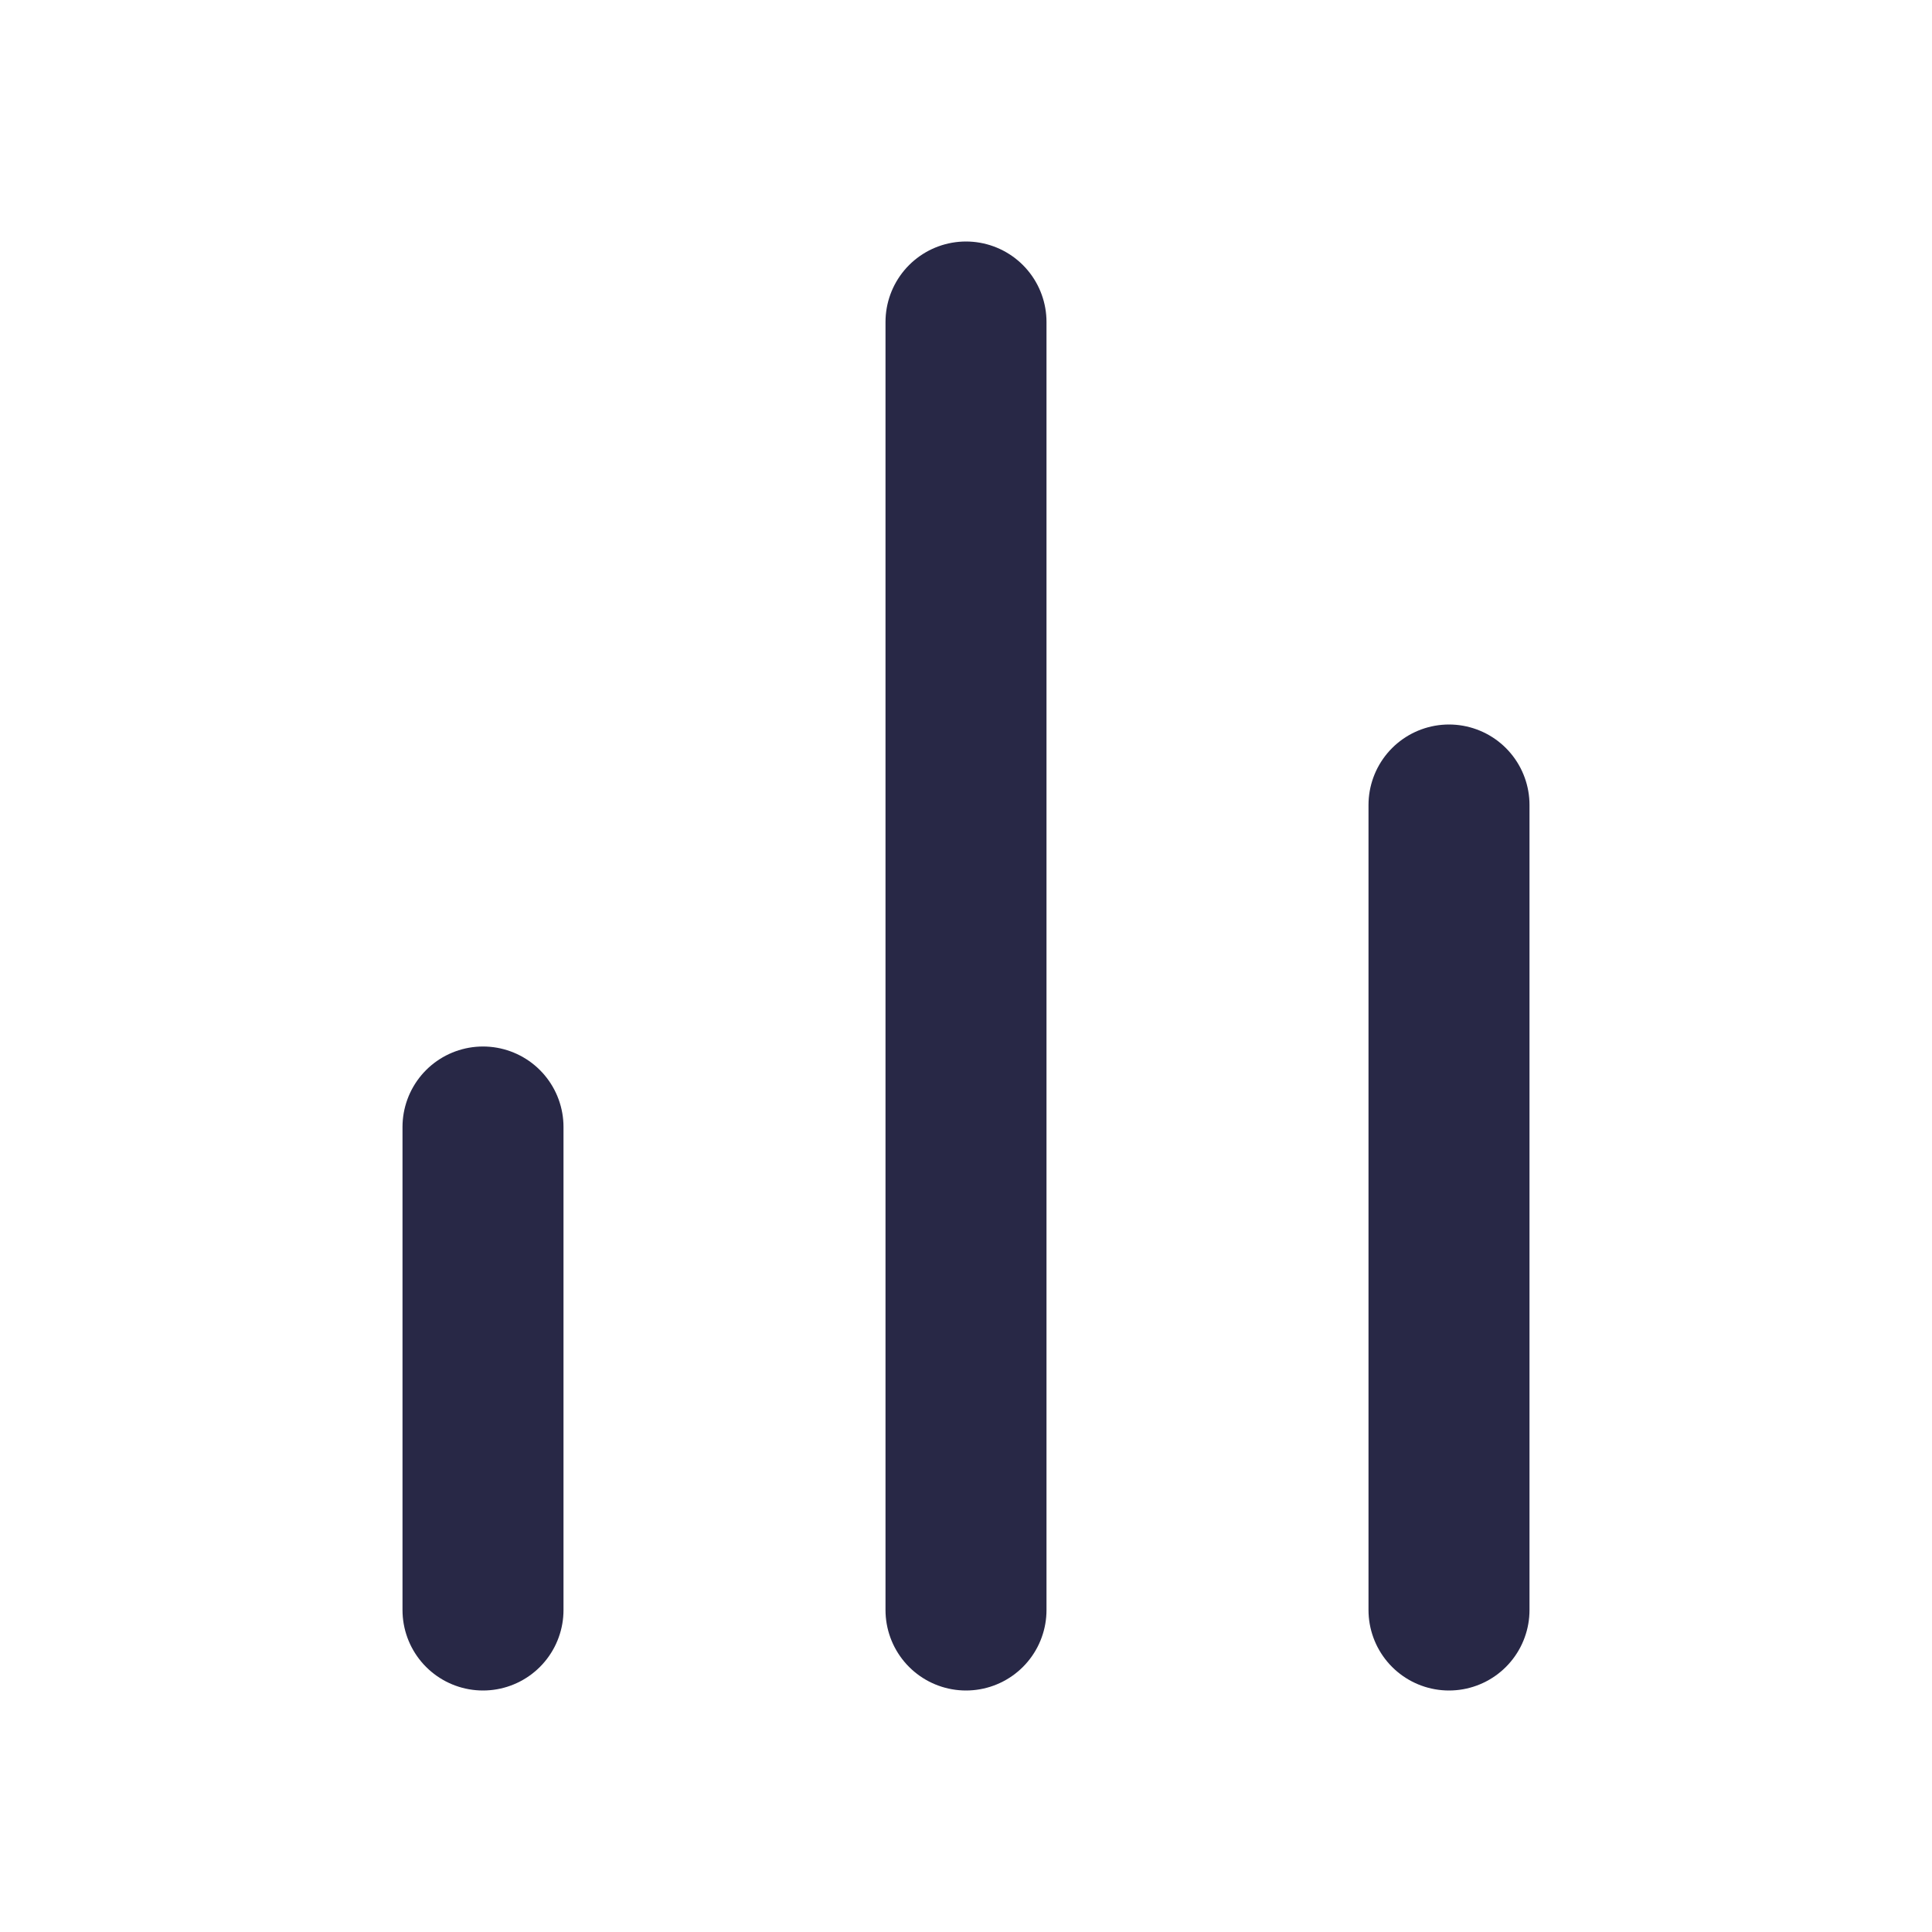
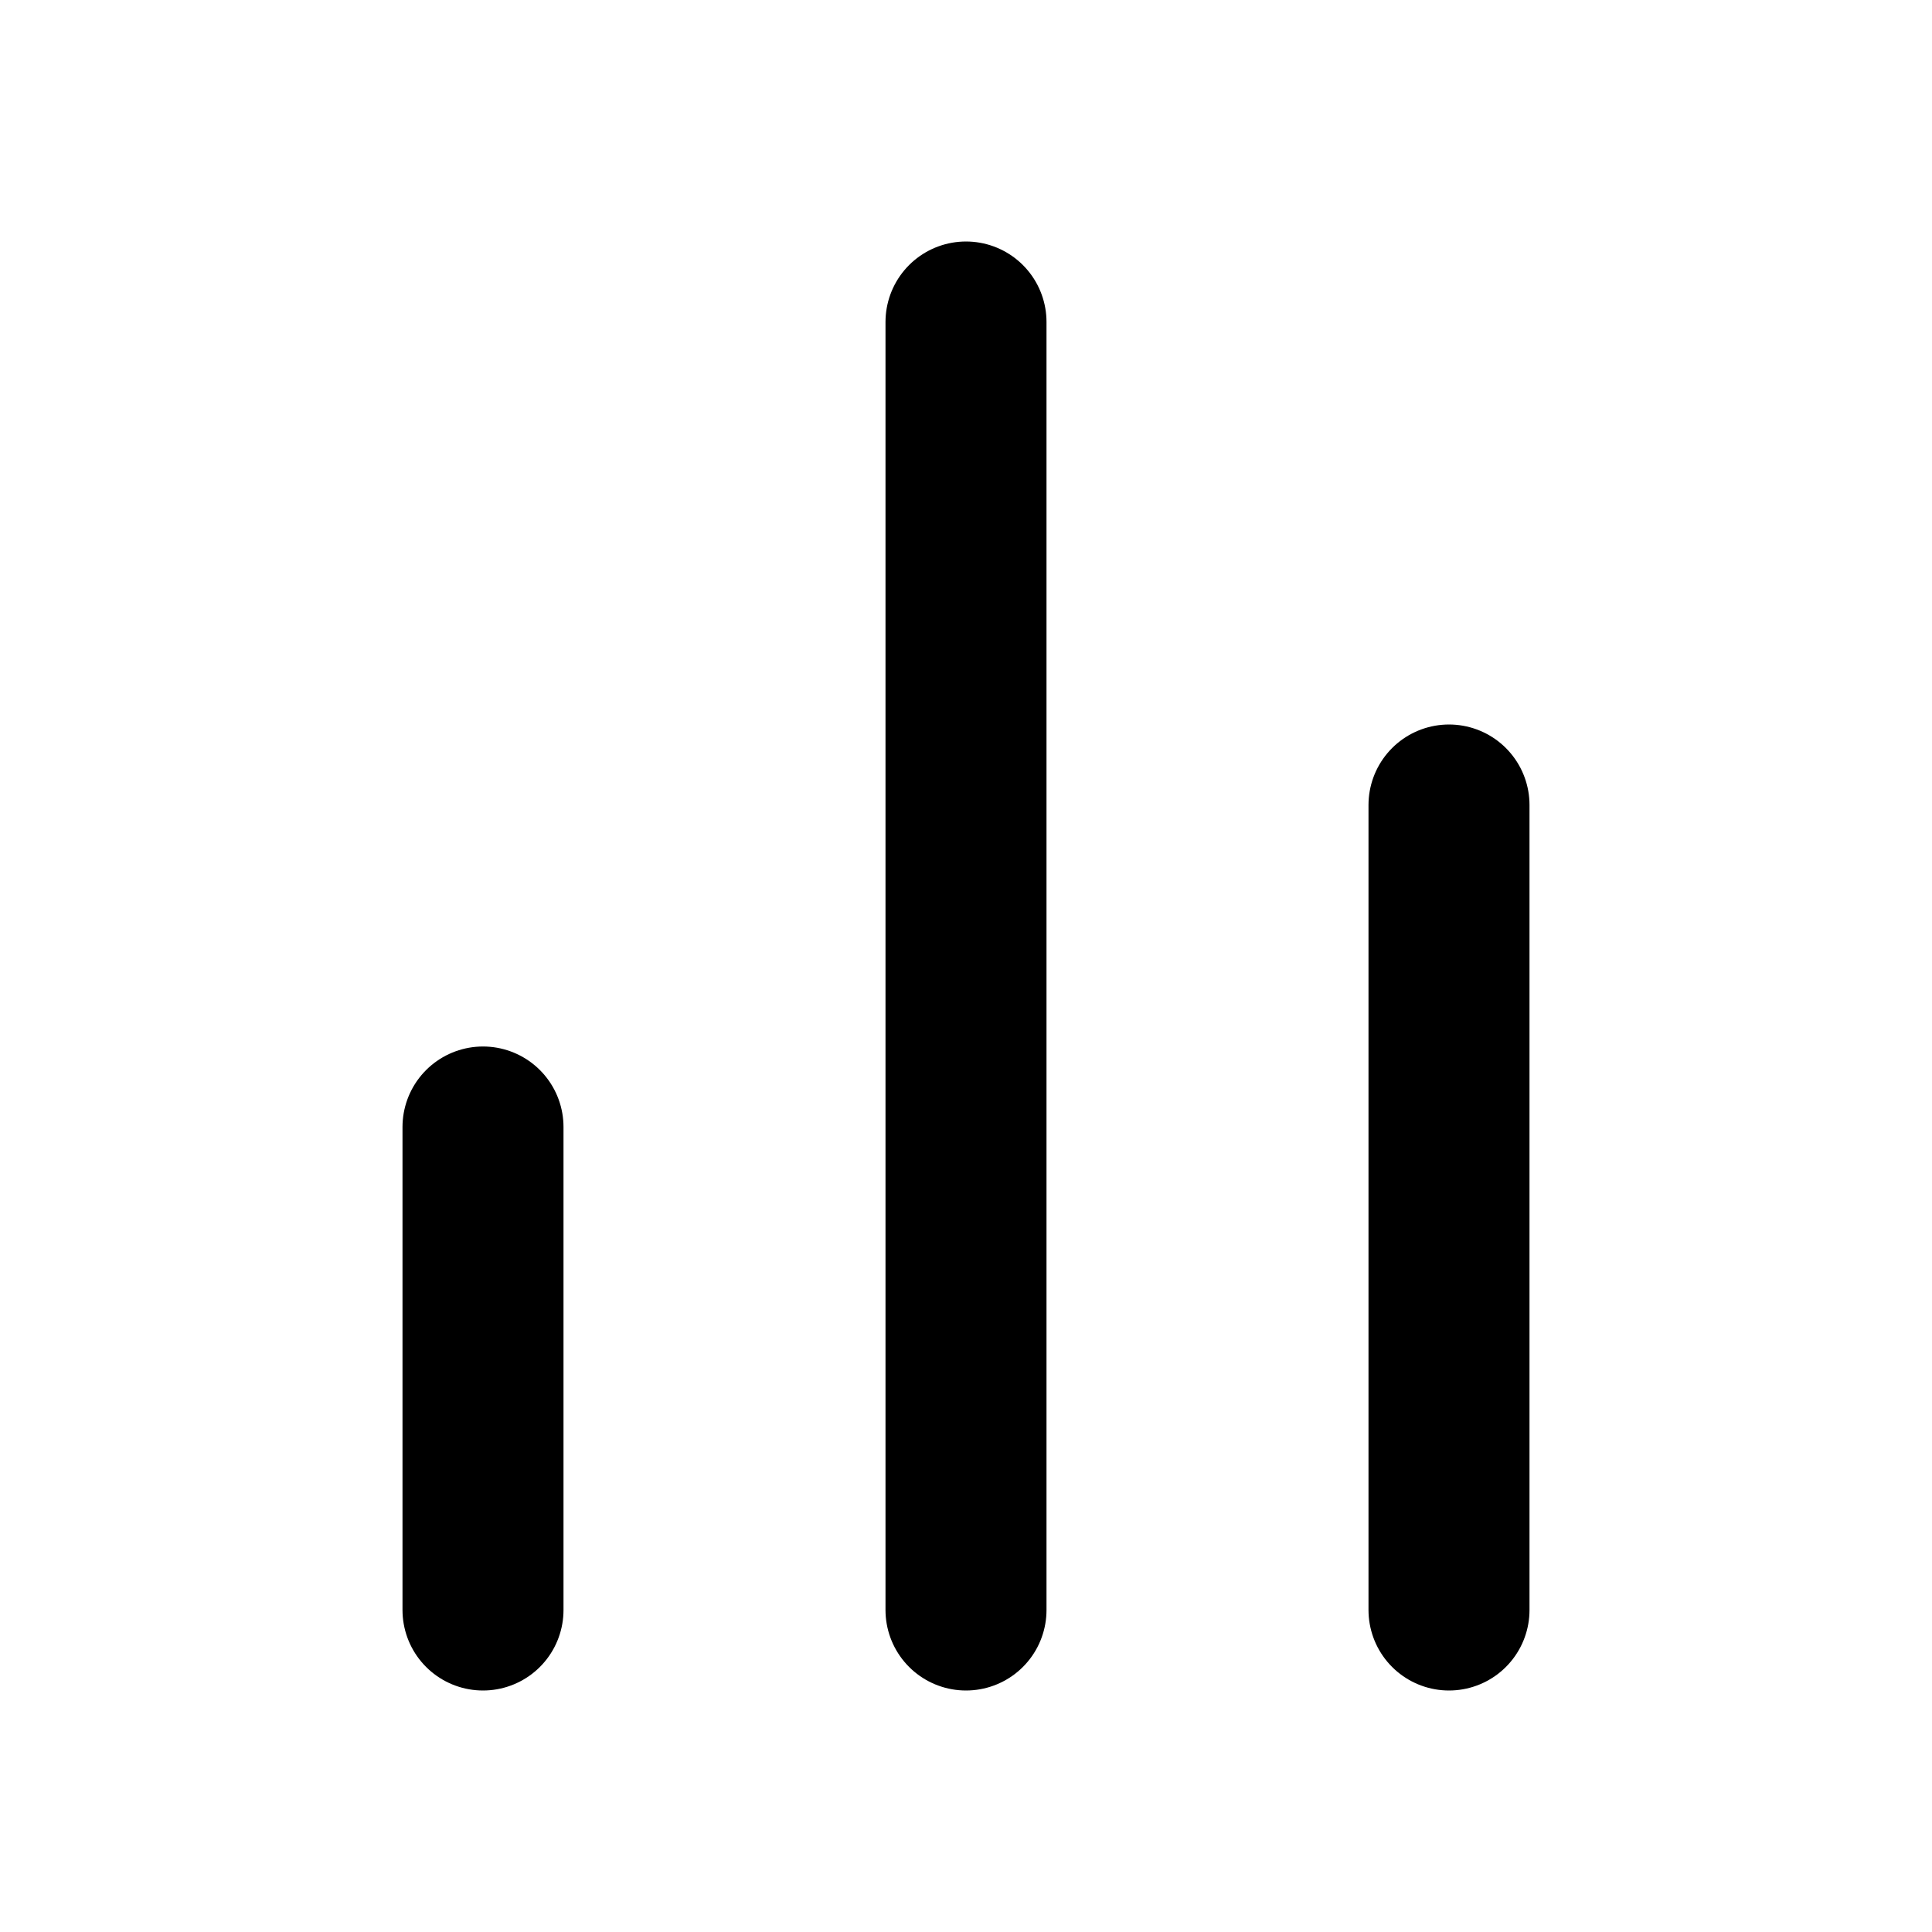
<svg xmlns="http://www.w3.org/2000/svg" width="18" height="18" viewBox="0 0 18 18" fill="none">
-   <path d="M13.5 15V7.5" stroke="#282846" stroke-width="1.5" stroke-linecap="round" stroke-linejoin="round" />
-   <path d="M9 15V3" stroke="#282846" stroke-width="1.5" stroke-linecap="round" stroke-linejoin="round" />
-   <path d="M4.5 15V10.5" stroke="#282846" stroke-width="1.5" stroke-linecap="round" stroke-linejoin="round" />
+   <path d="M13.5 15V7.5" stroke="currentColor" stroke-width="1.5" stroke-linecap="round" stroke-linejoin="round" />
+   <path d="M9 15V3" stroke="currentColor" stroke-width="1.5" stroke-linecap="round" stroke-linejoin="round" />
+   <path d="M4.5 15V10.5" stroke="currentColor" stroke-width="1.5" stroke-linecap="round" stroke-linejoin="round" />
</svg>
